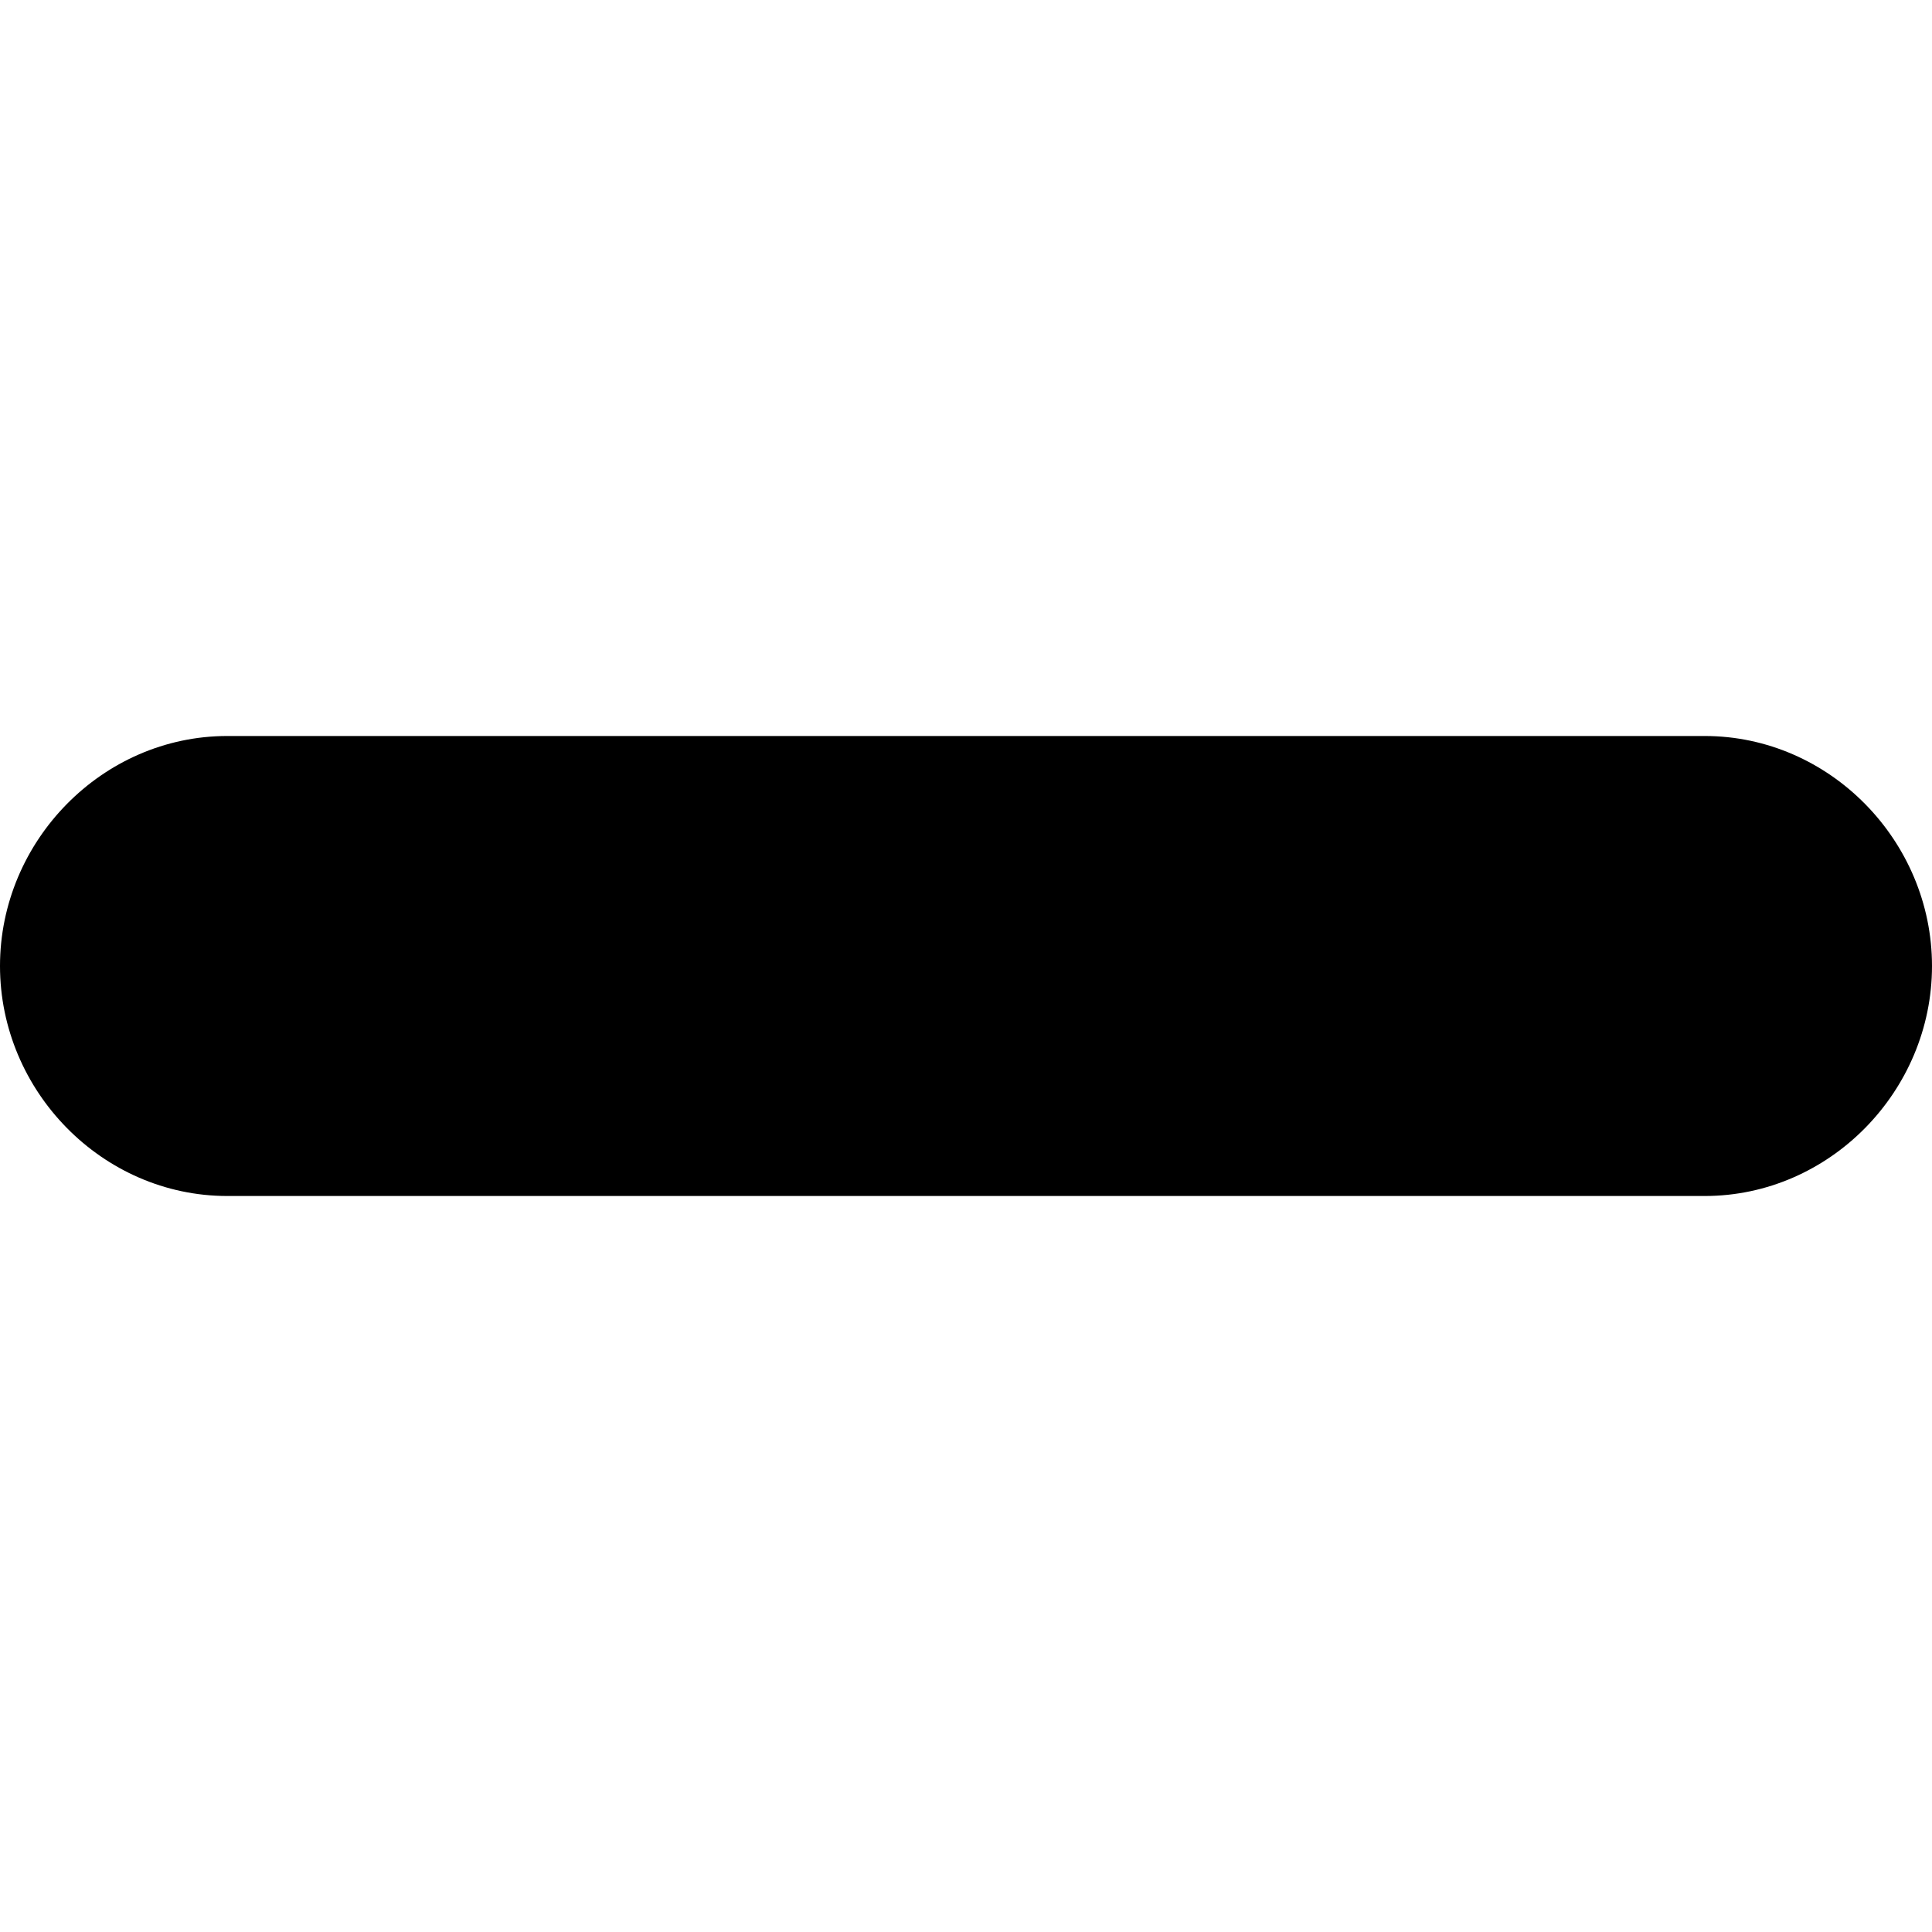
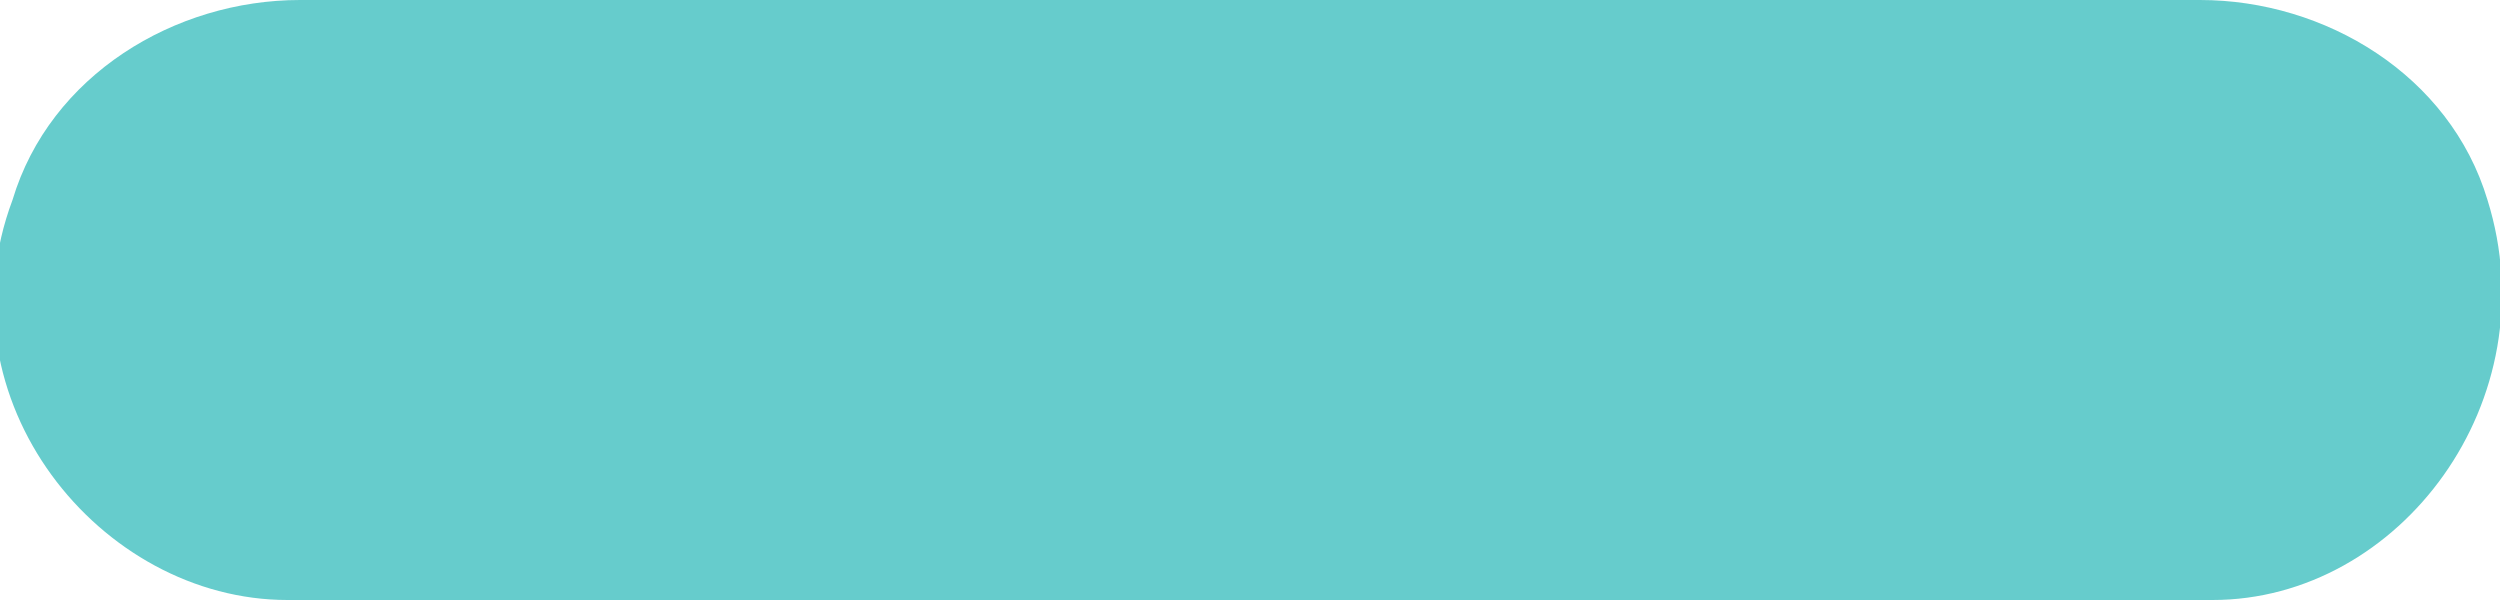
- <svg xmlns="http://www.w3.org/2000/svg" version="1.1" id="Capa_1" x="0px" y="0px" viewBox="0 0 42 42" style="enable-background:new 0 0 42 42;" xml:space="preserve">
-   <path d="M37.059,16H26H16H4.941C2.224,16,0,18.282,0,21s2.224,5,4.941,5H16h10h11.059C39.776,26,42,23.718,42,21  S39.776,16,37.059,16z" />
+ <svg xmlns="http://www.w3.org/2000/svg" version="1.1" id="Layer_1" x="0px" y="0px" viewBox="0 0 20 4.8" style="enable-background:new 0 0 20 4.8;" xml:space="preserve">
+   <style type="text/css">
+ 	.st0{fill:#66CCCC;}
+ </style>
  <g>
- </g>
-   <g>
- </g>
-   <g>
- </g>
-   <g>
- </g>
-   <g>
- </g>
-   <g>
- </g>
-   <g>
- </g>
-   <g>
- </g>
-   <g>
- </g>
-   <g>
- </g>
-   <g>
- </g>
-   <g>
- </g>
-   <g>
- </g>
-   <g>
- </g>
-   <g>
- </g>
+     <path class="st0" d="M19.9,1.6c-0.3-1-1.3-1.6-2.3-1.6h-5.2H7.6H2.4c-1,0-2,0.6-2.3,1.6c-0.6,1.6,0.7,3.2,2.2,3.2h5.3h4.8h5.3   C19.2,4.8,20.4,3.2,19.9,1.6z" />
+   </g>
</svg>
